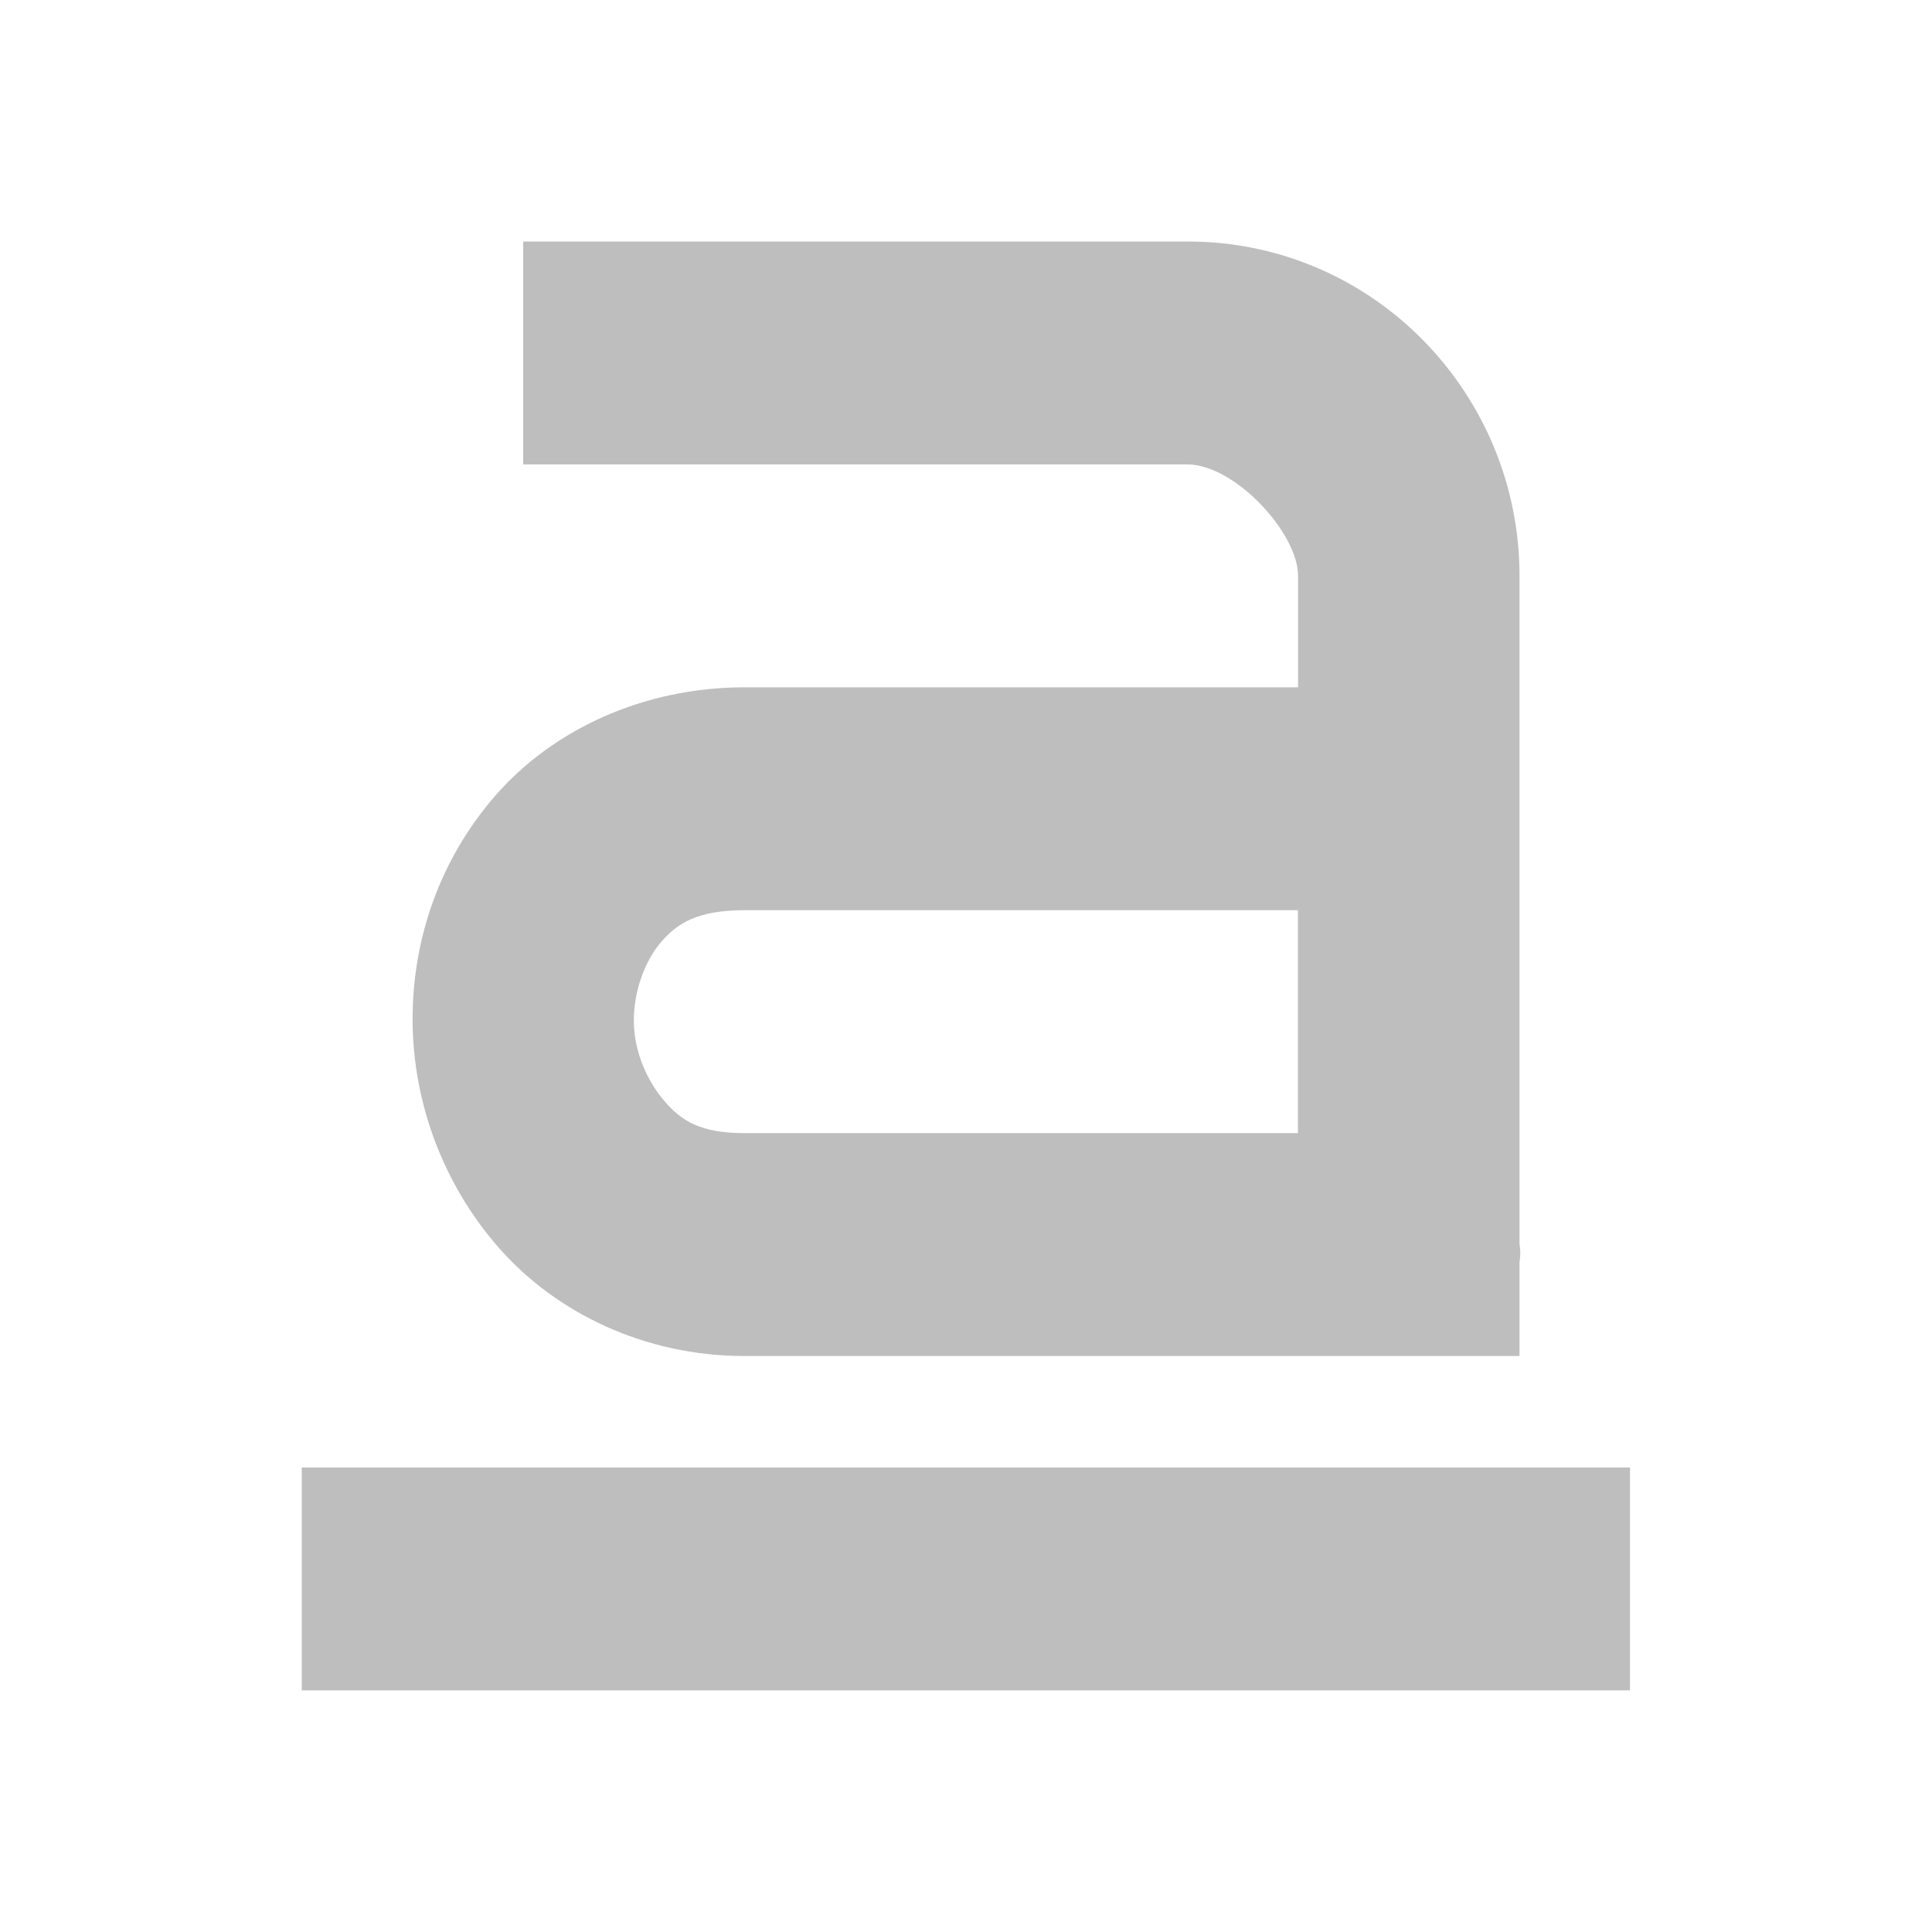
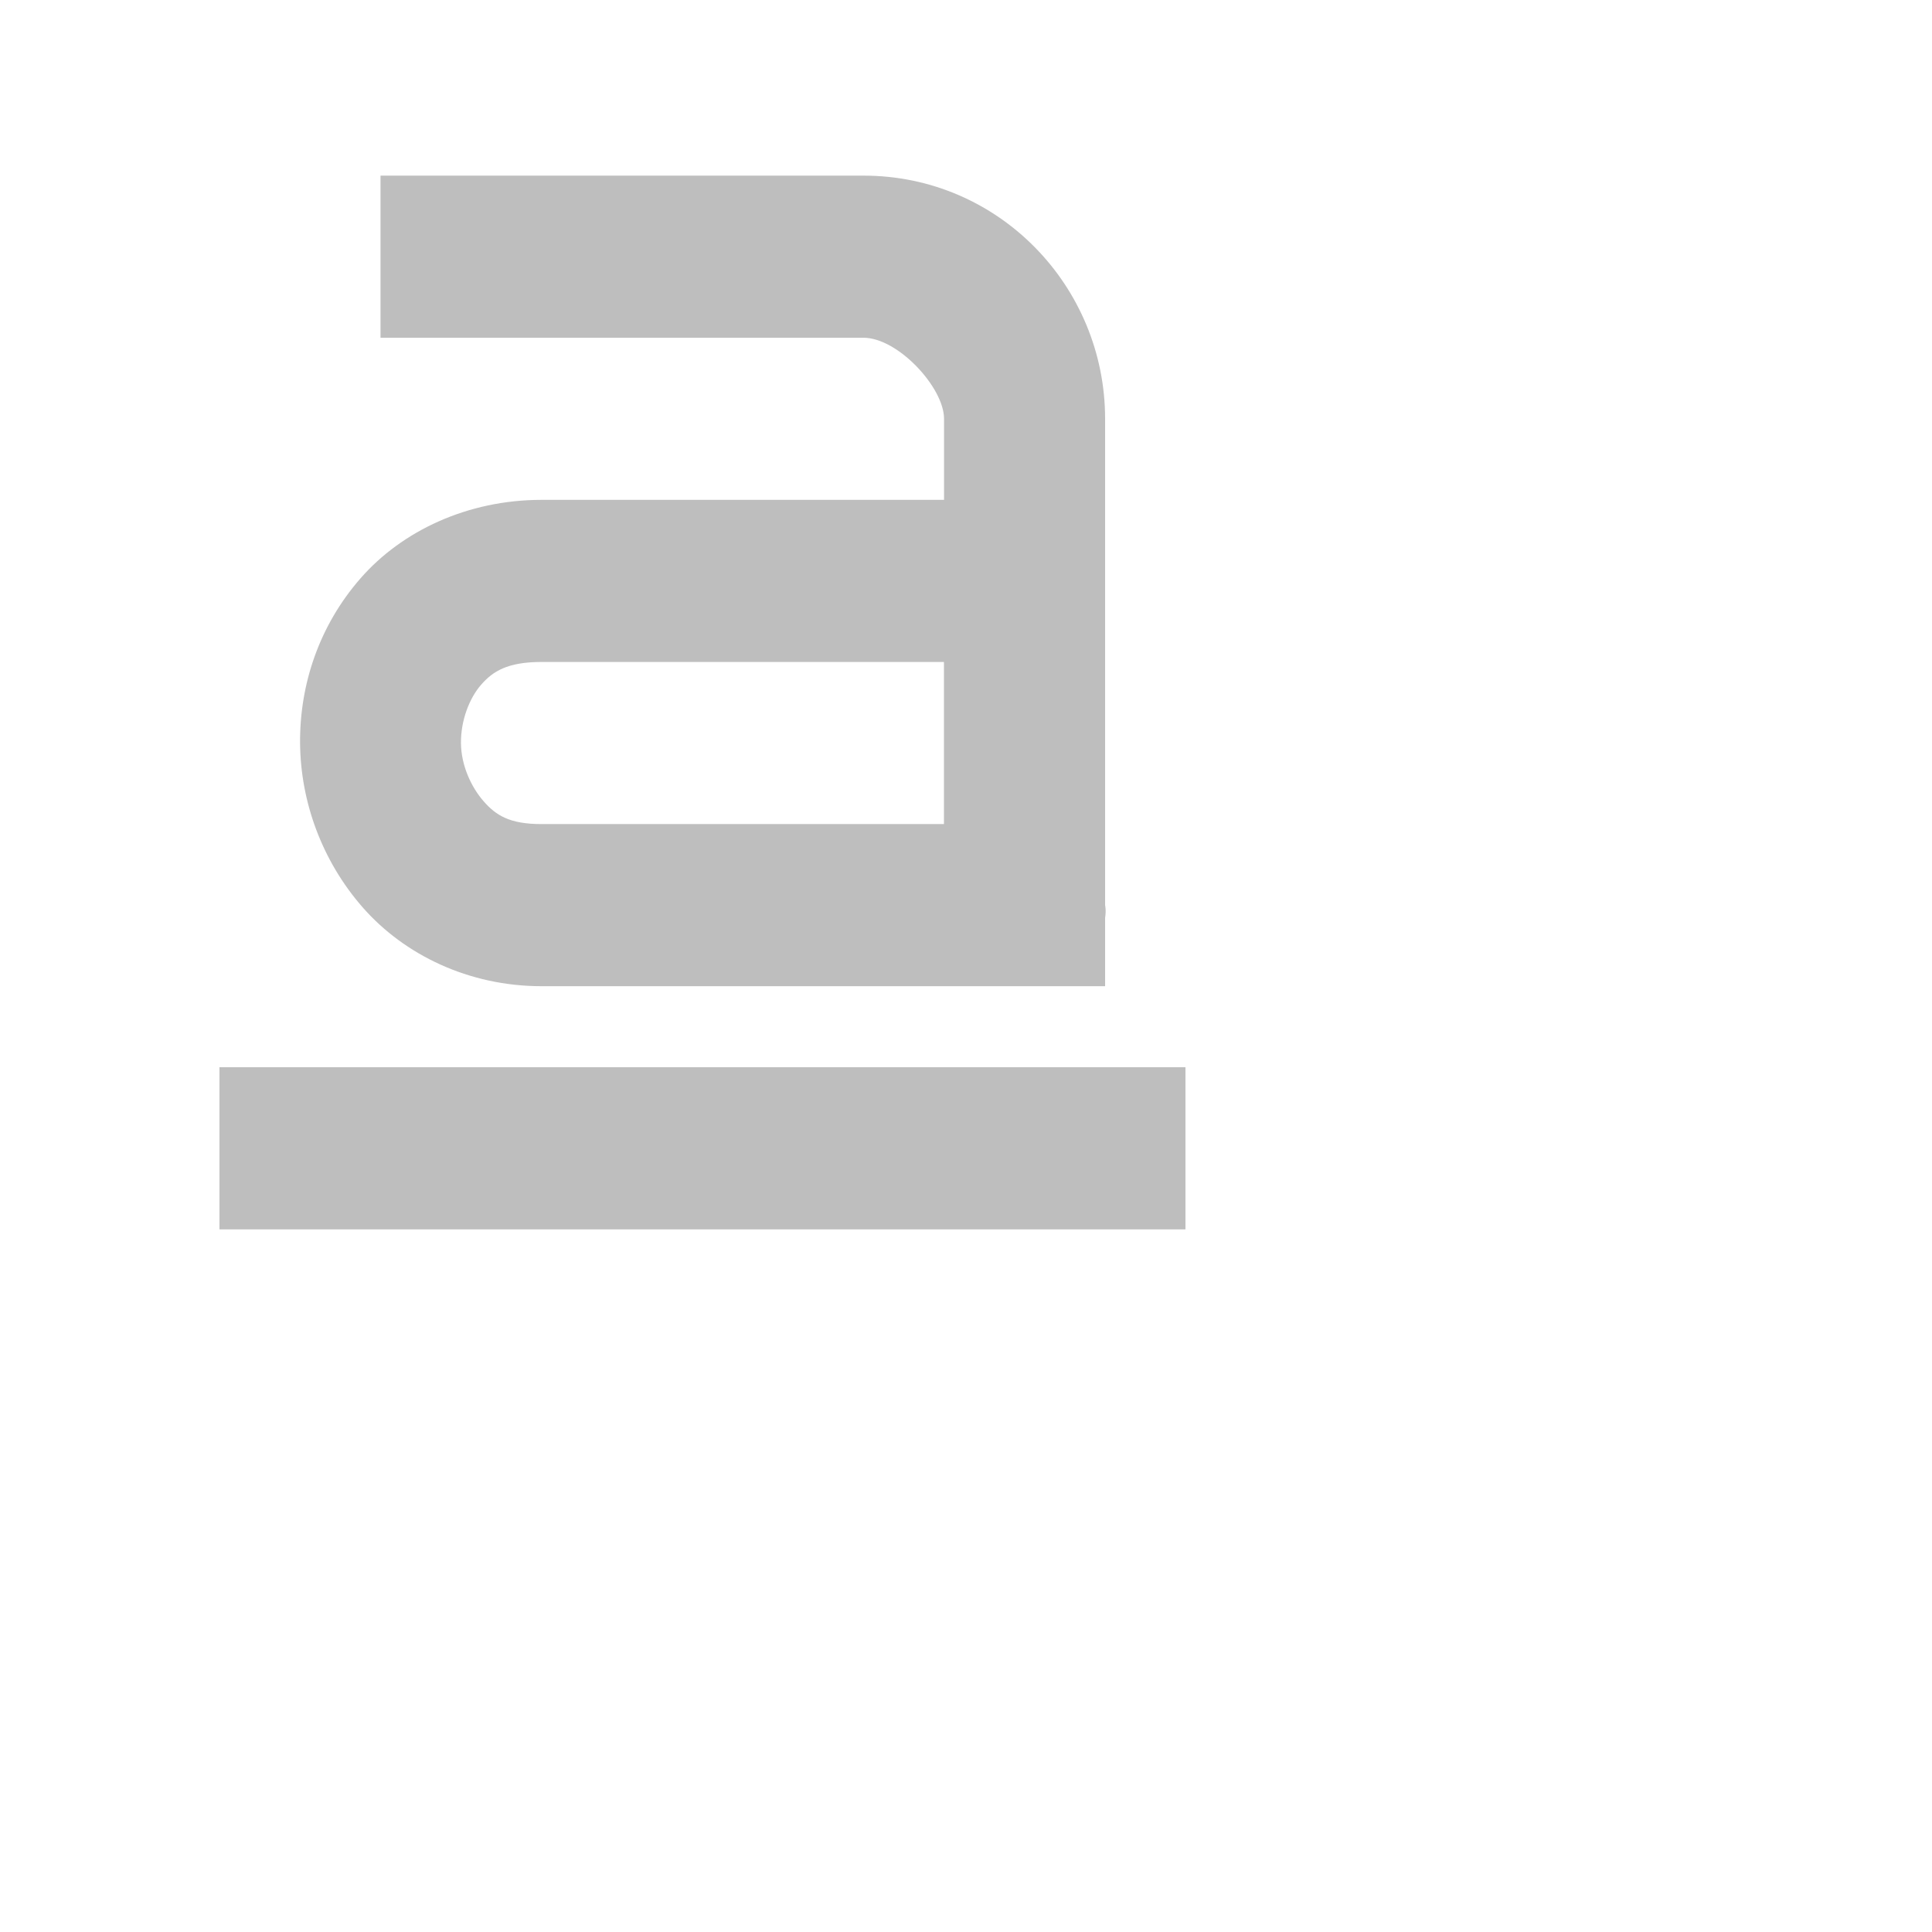
- <svg xmlns="http://www.w3.org/2000/svg" viewBox="0 0 16 16">
-   <path d="m4.333 2v1.846h5.5c.392 0 .917.567.917.923v.923h-4.583c-.843 0-1.591.354-2.062.894-.472.54-.693 1.21-.688 1.875.005.665.247 1.341.716 1.875.47.534 1.201.894 2.034.894h4.583.917.917v-.779c.014-.086 0-.144 0-.144v-.923-4.615c0-1.509-1.21-2.769-2.75-2.769zm1.833 5.538h4.583v1.846h-4.583c-.365 0-.52-.101-.659-.26-.139-.158-.256-.406-.258-.663-.002-.258.096-.511.229-.663.133-.153.3-.26.688-.26zm-3.667 4.615v1.846h11v-1.846z" fill="#bebebe" />
+ <svg xmlns="http://www.w3.org/2000/svg" viewBox="0 0 22 22">
+   <defs id="defs3051">
+     <style type="text/css" id="current-color-scheme">
+      .ColorScheme-Text {
+        color:#bebebe;
+      }
+      </style>
+   </defs>
+   <path style="fill:currentColor;fill-opacity:1;stroke:none" d="m4.333 2v1.846h5.5c.392 0 .917.567.917.923v.923h-4.583c-.843 0-1.591.354-2.062.894-.472.54-.693 1.21-.688 1.875.005.665.247 1.341.716 1.875.47.534 1.201.894 2.034.894h4.583.917.917v-.779c.014-.086 0-.144 0-.144v-.923-4.615c0-1.509-1.21-2.769-2.75-2.769zm1.833 5.538h4.583v1.846h-4.583c-.365 0-.52-.101-.659-.26-.139-.158-.256-.406-.258-.663-.002-.258.096-.511.229-.663.133-.153.3-.26.688-.26zm-3.667 4.615v1.846h11v-1.846z" class="ColorScheme-Text" />
</svg>
